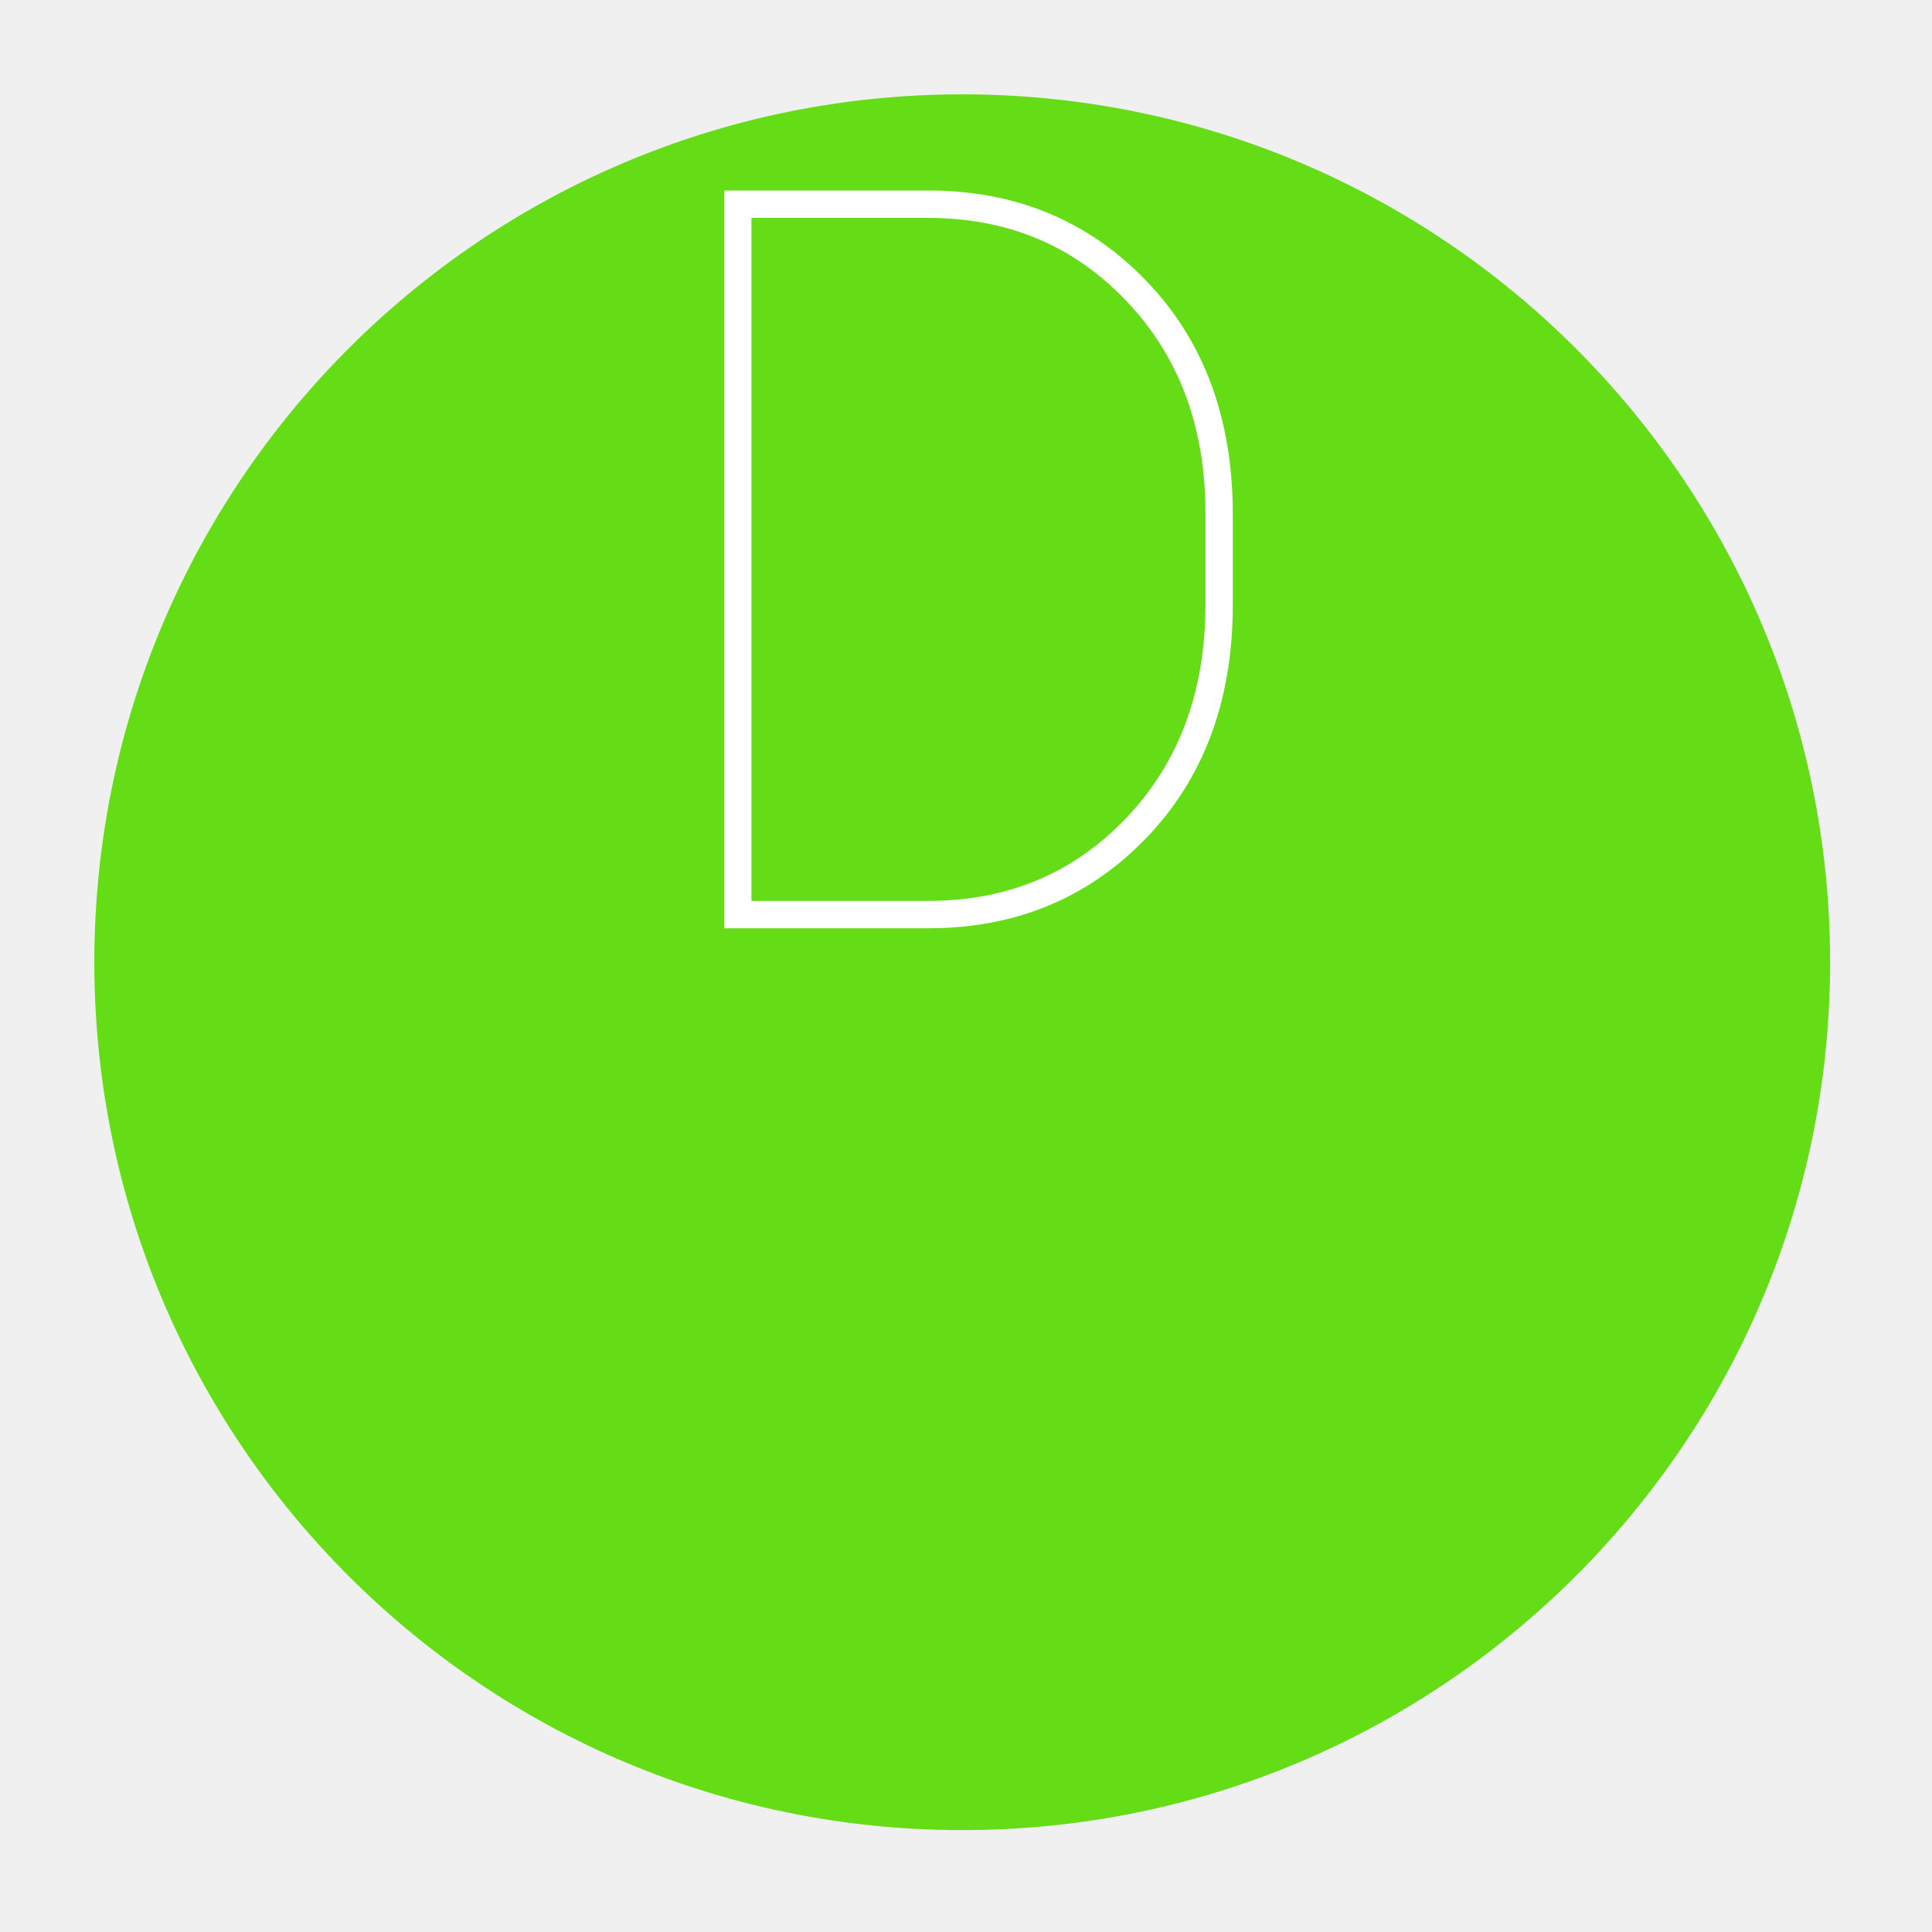
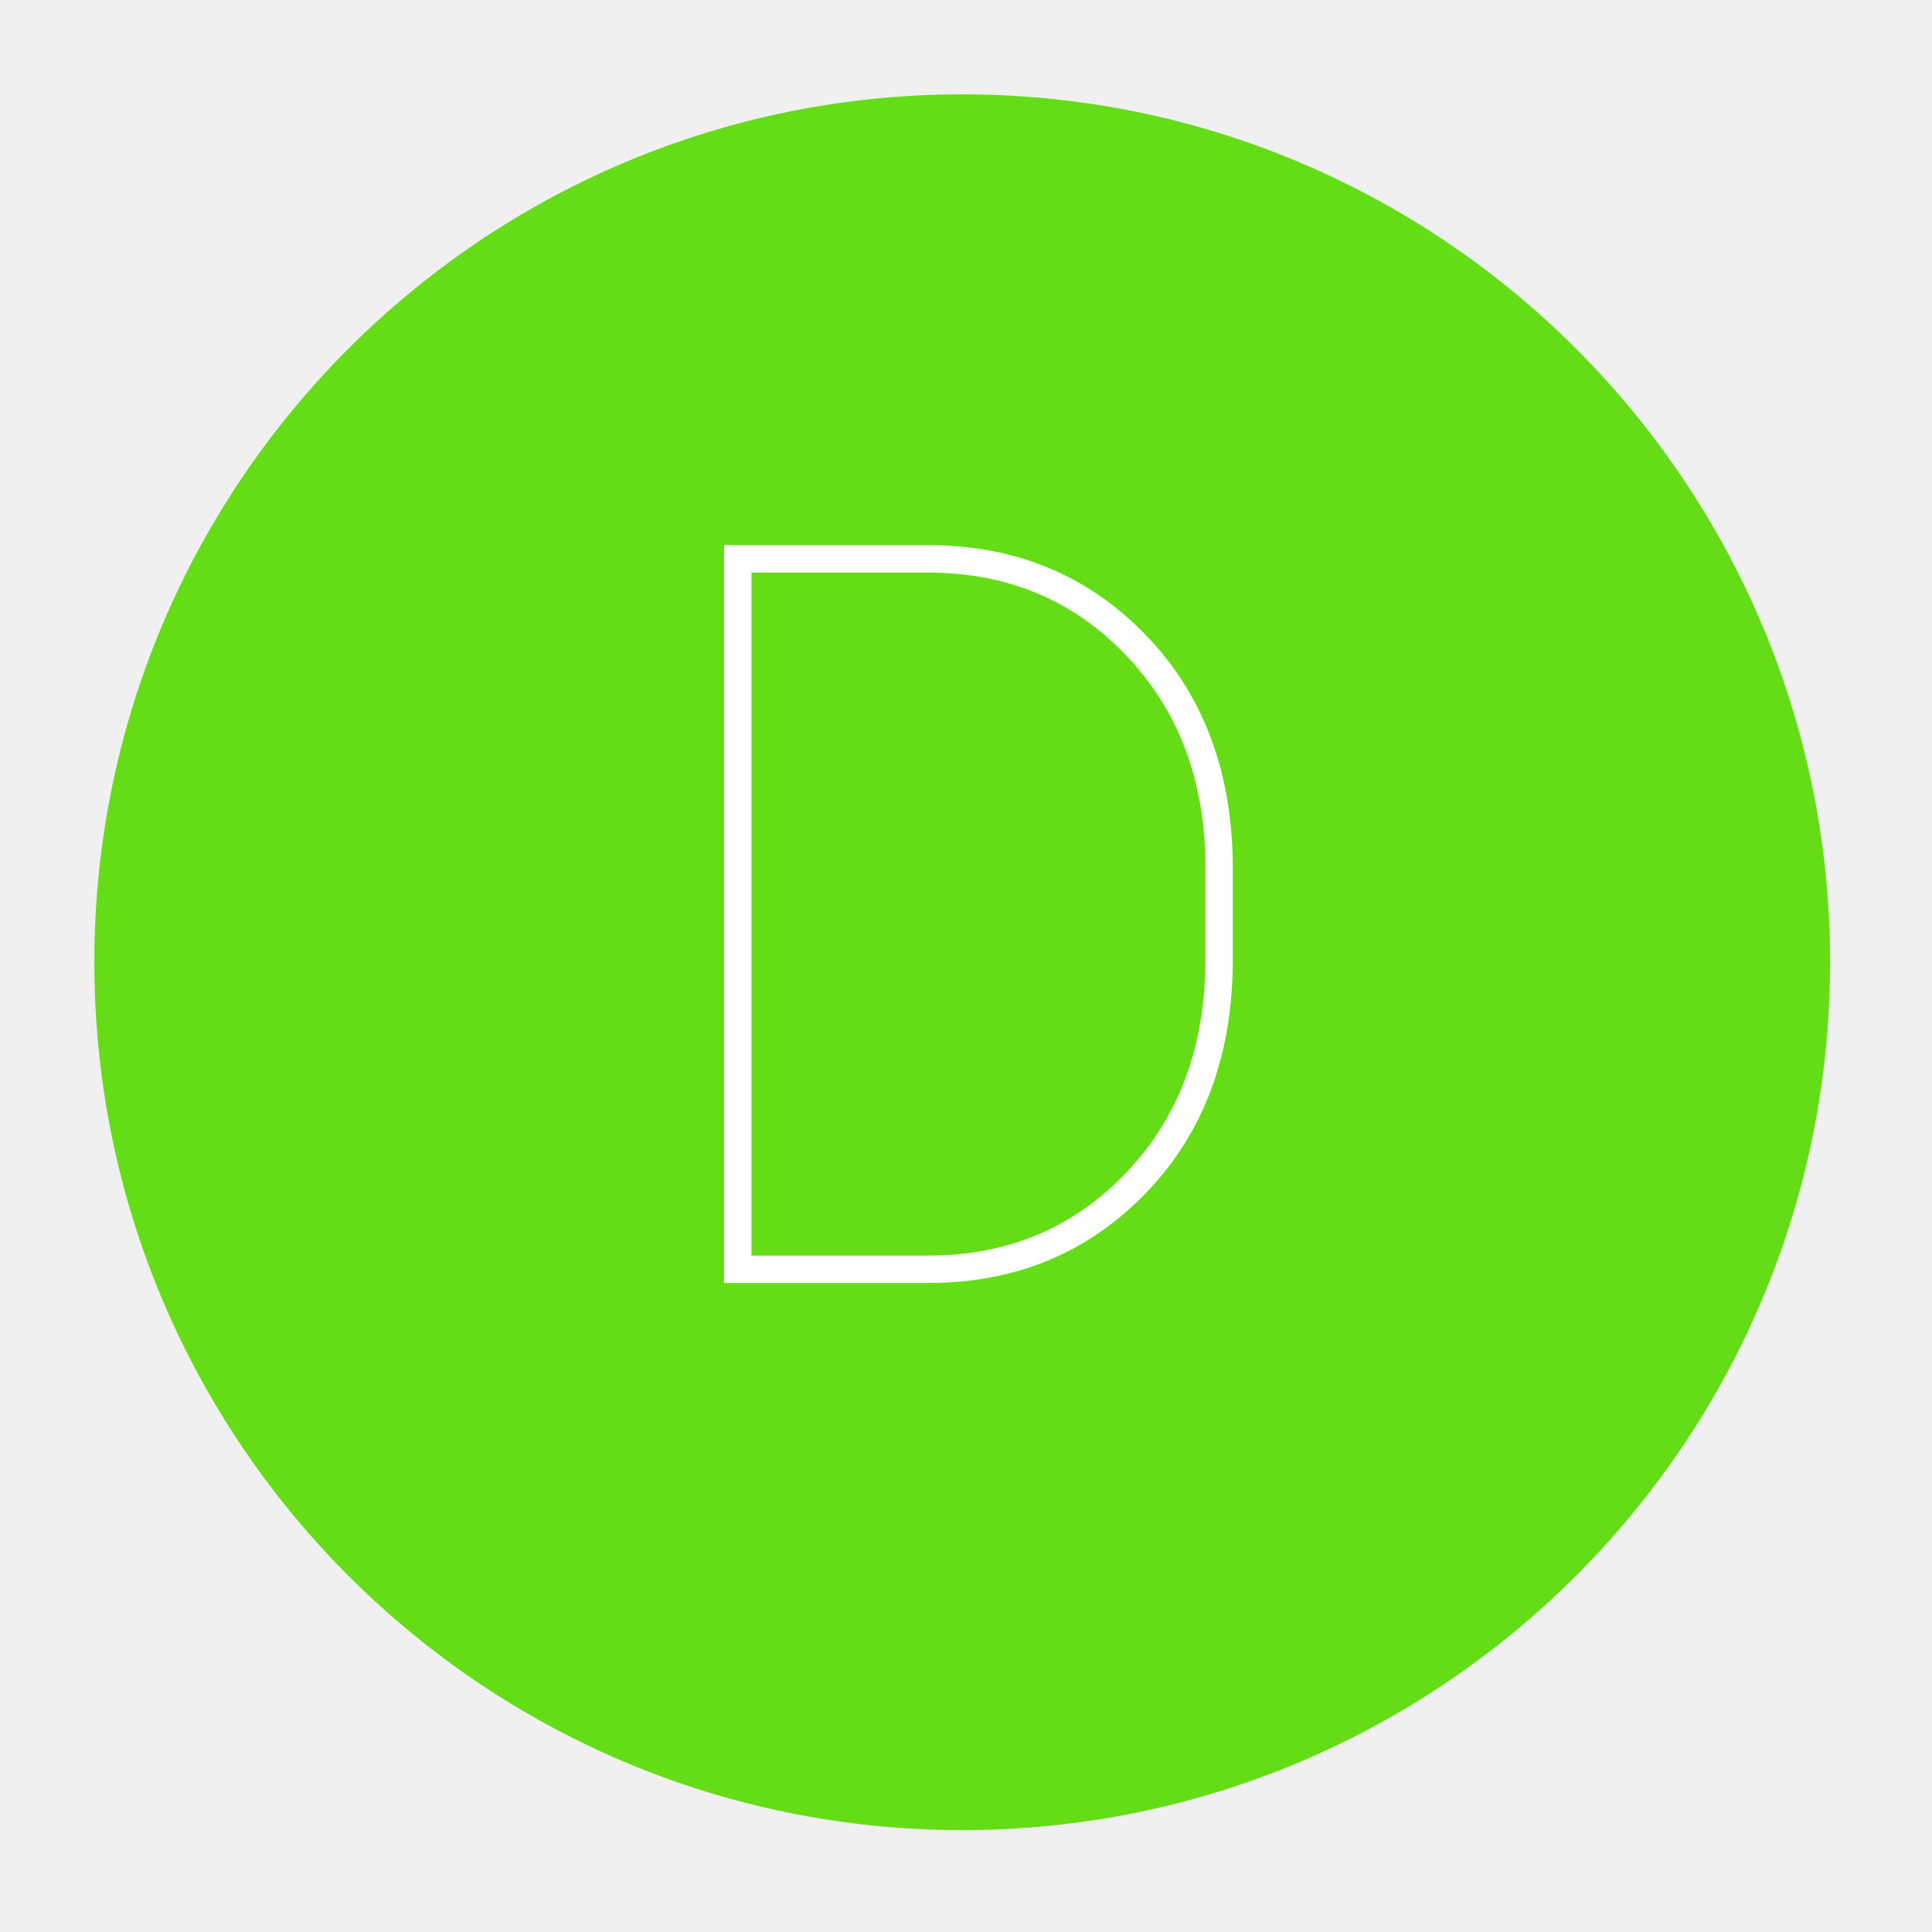
<svg xmlns="http://www.w3.org/2000/svg" width="532" height="532" viewBox="0 0 512 512">
  <circle cx="255" cy="255" r="230" fill="#64dd17" />
-   <text x="255" y="246" alignment-baseline="central" text-anchor="middle" fill="#fff" font-size="275" font-weight="100" font-family="Roboto">D</text>
+   <text x="255" y="246" dominant-baseline="central" text-anchor="middle" fill="#fff" font-size="275" font-weight="100" font-family="Roboto">D</text>
</svg>
